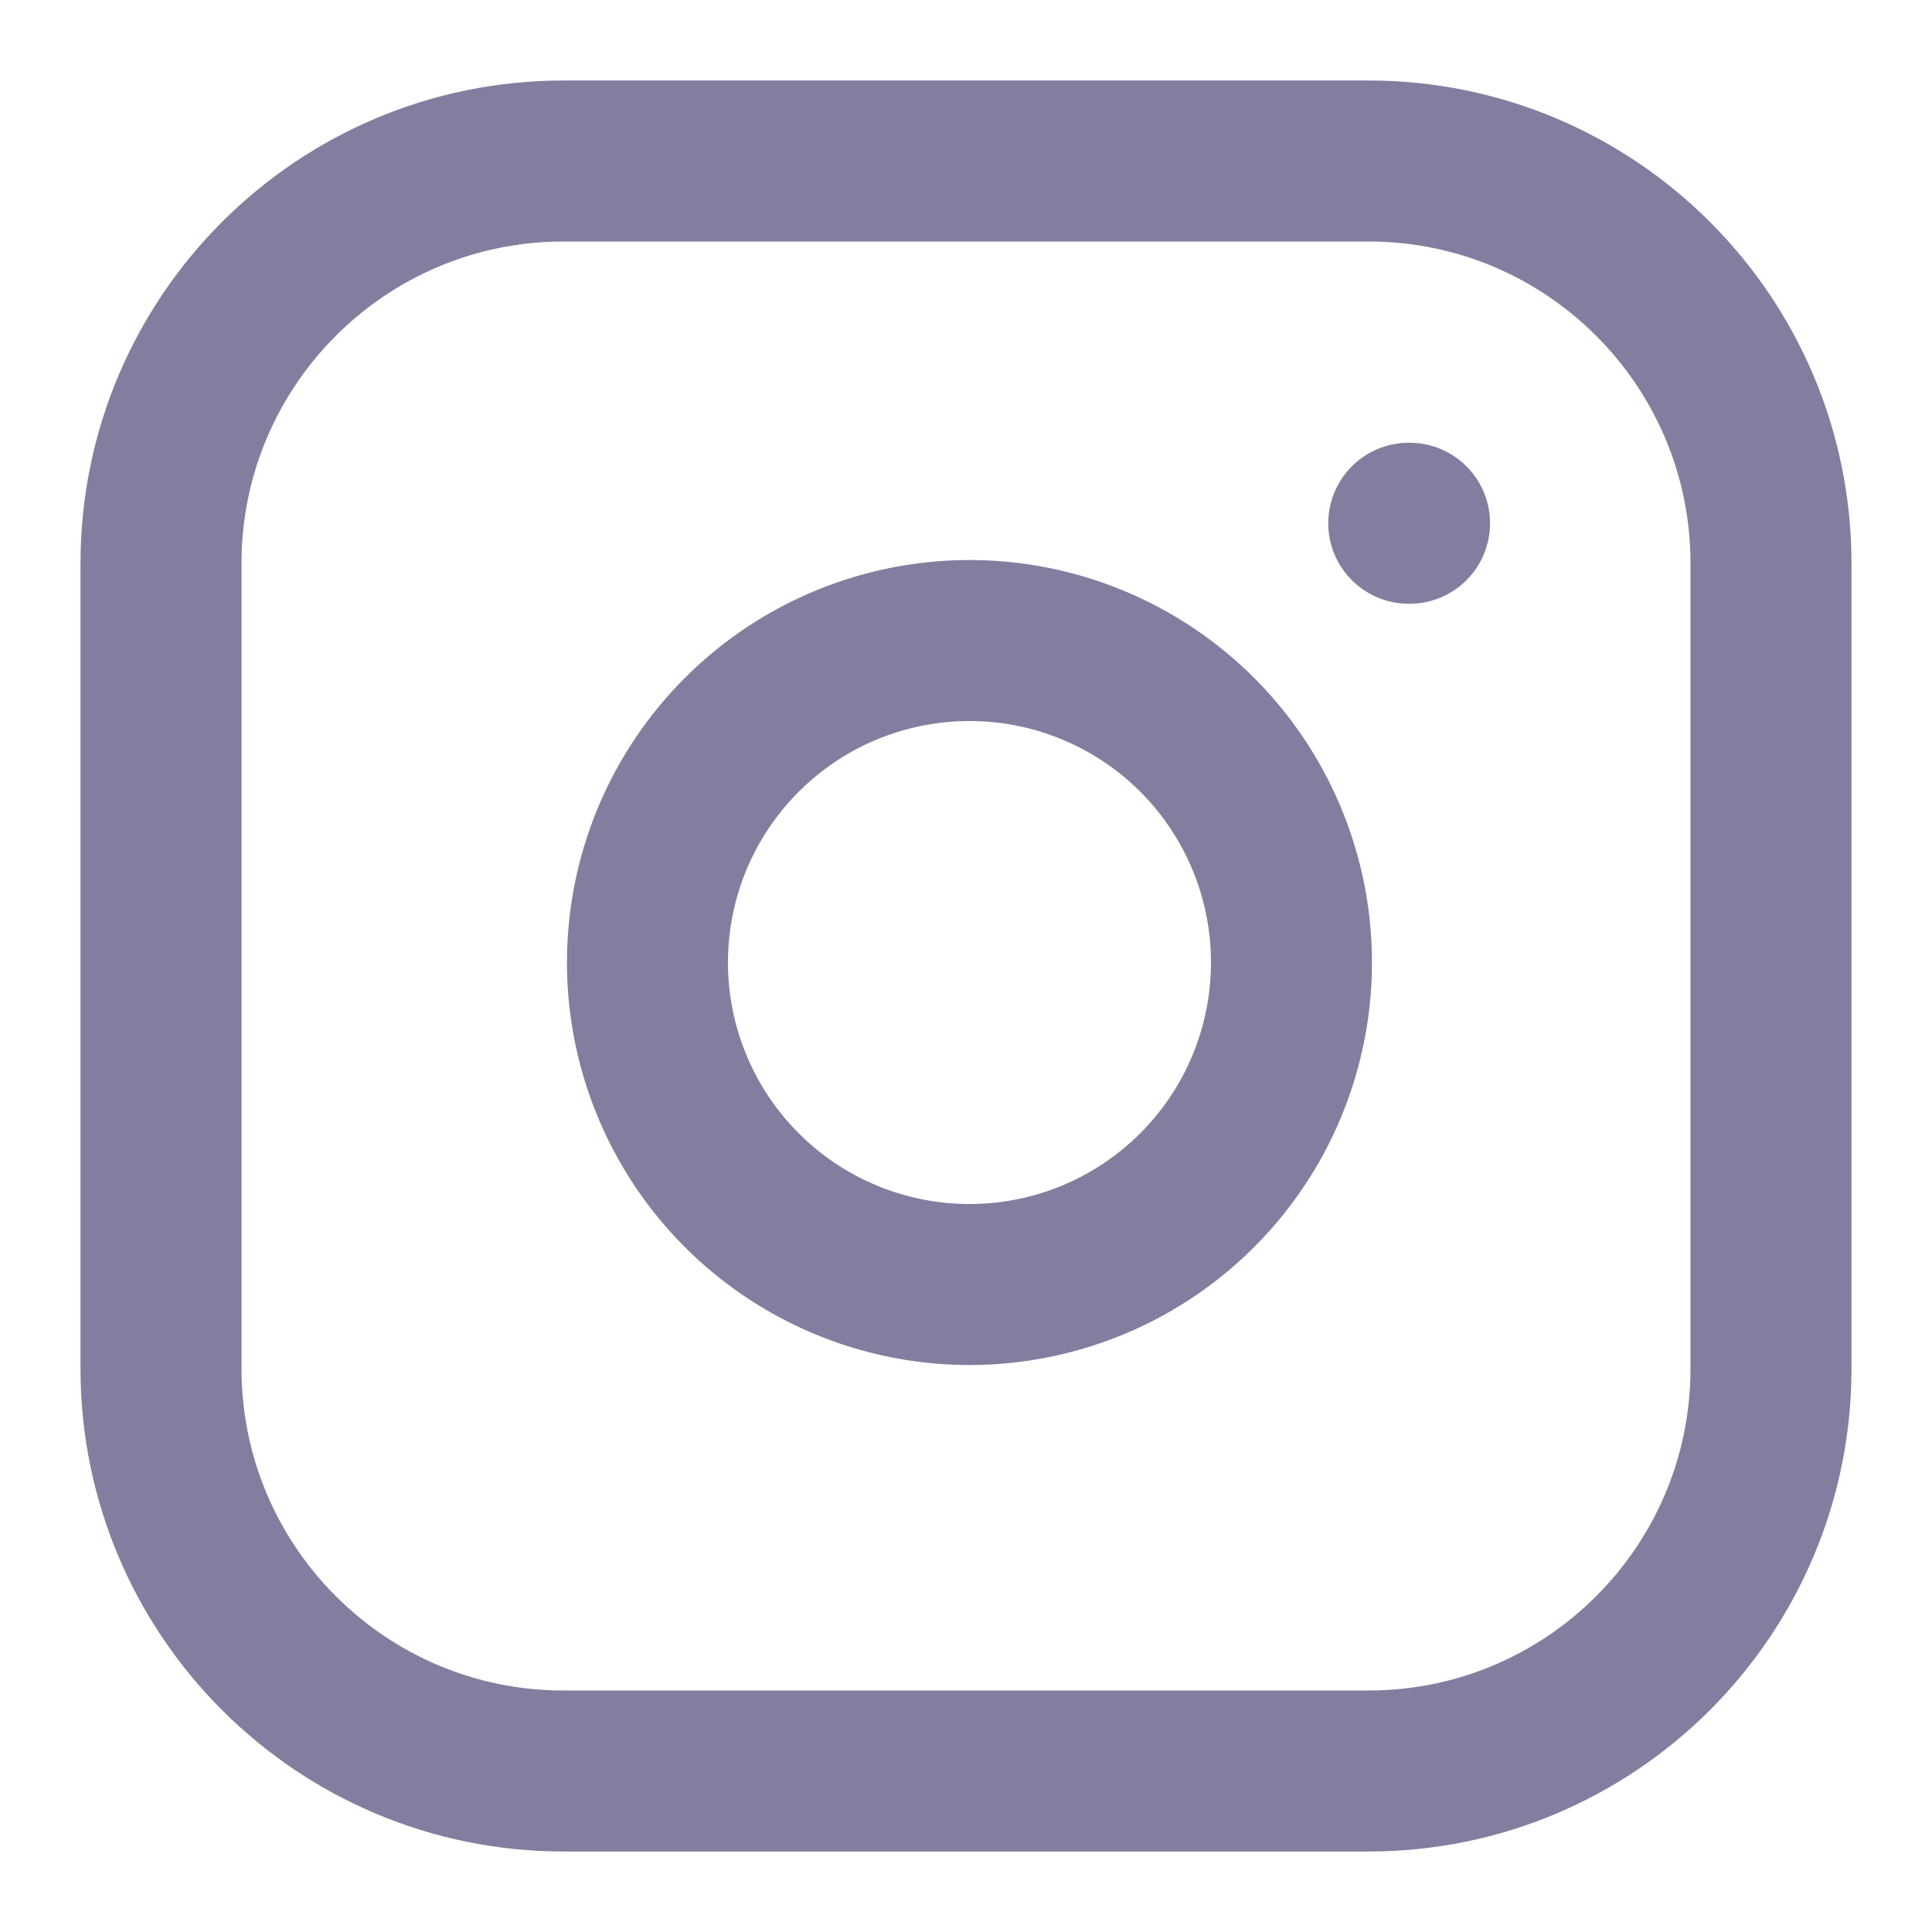
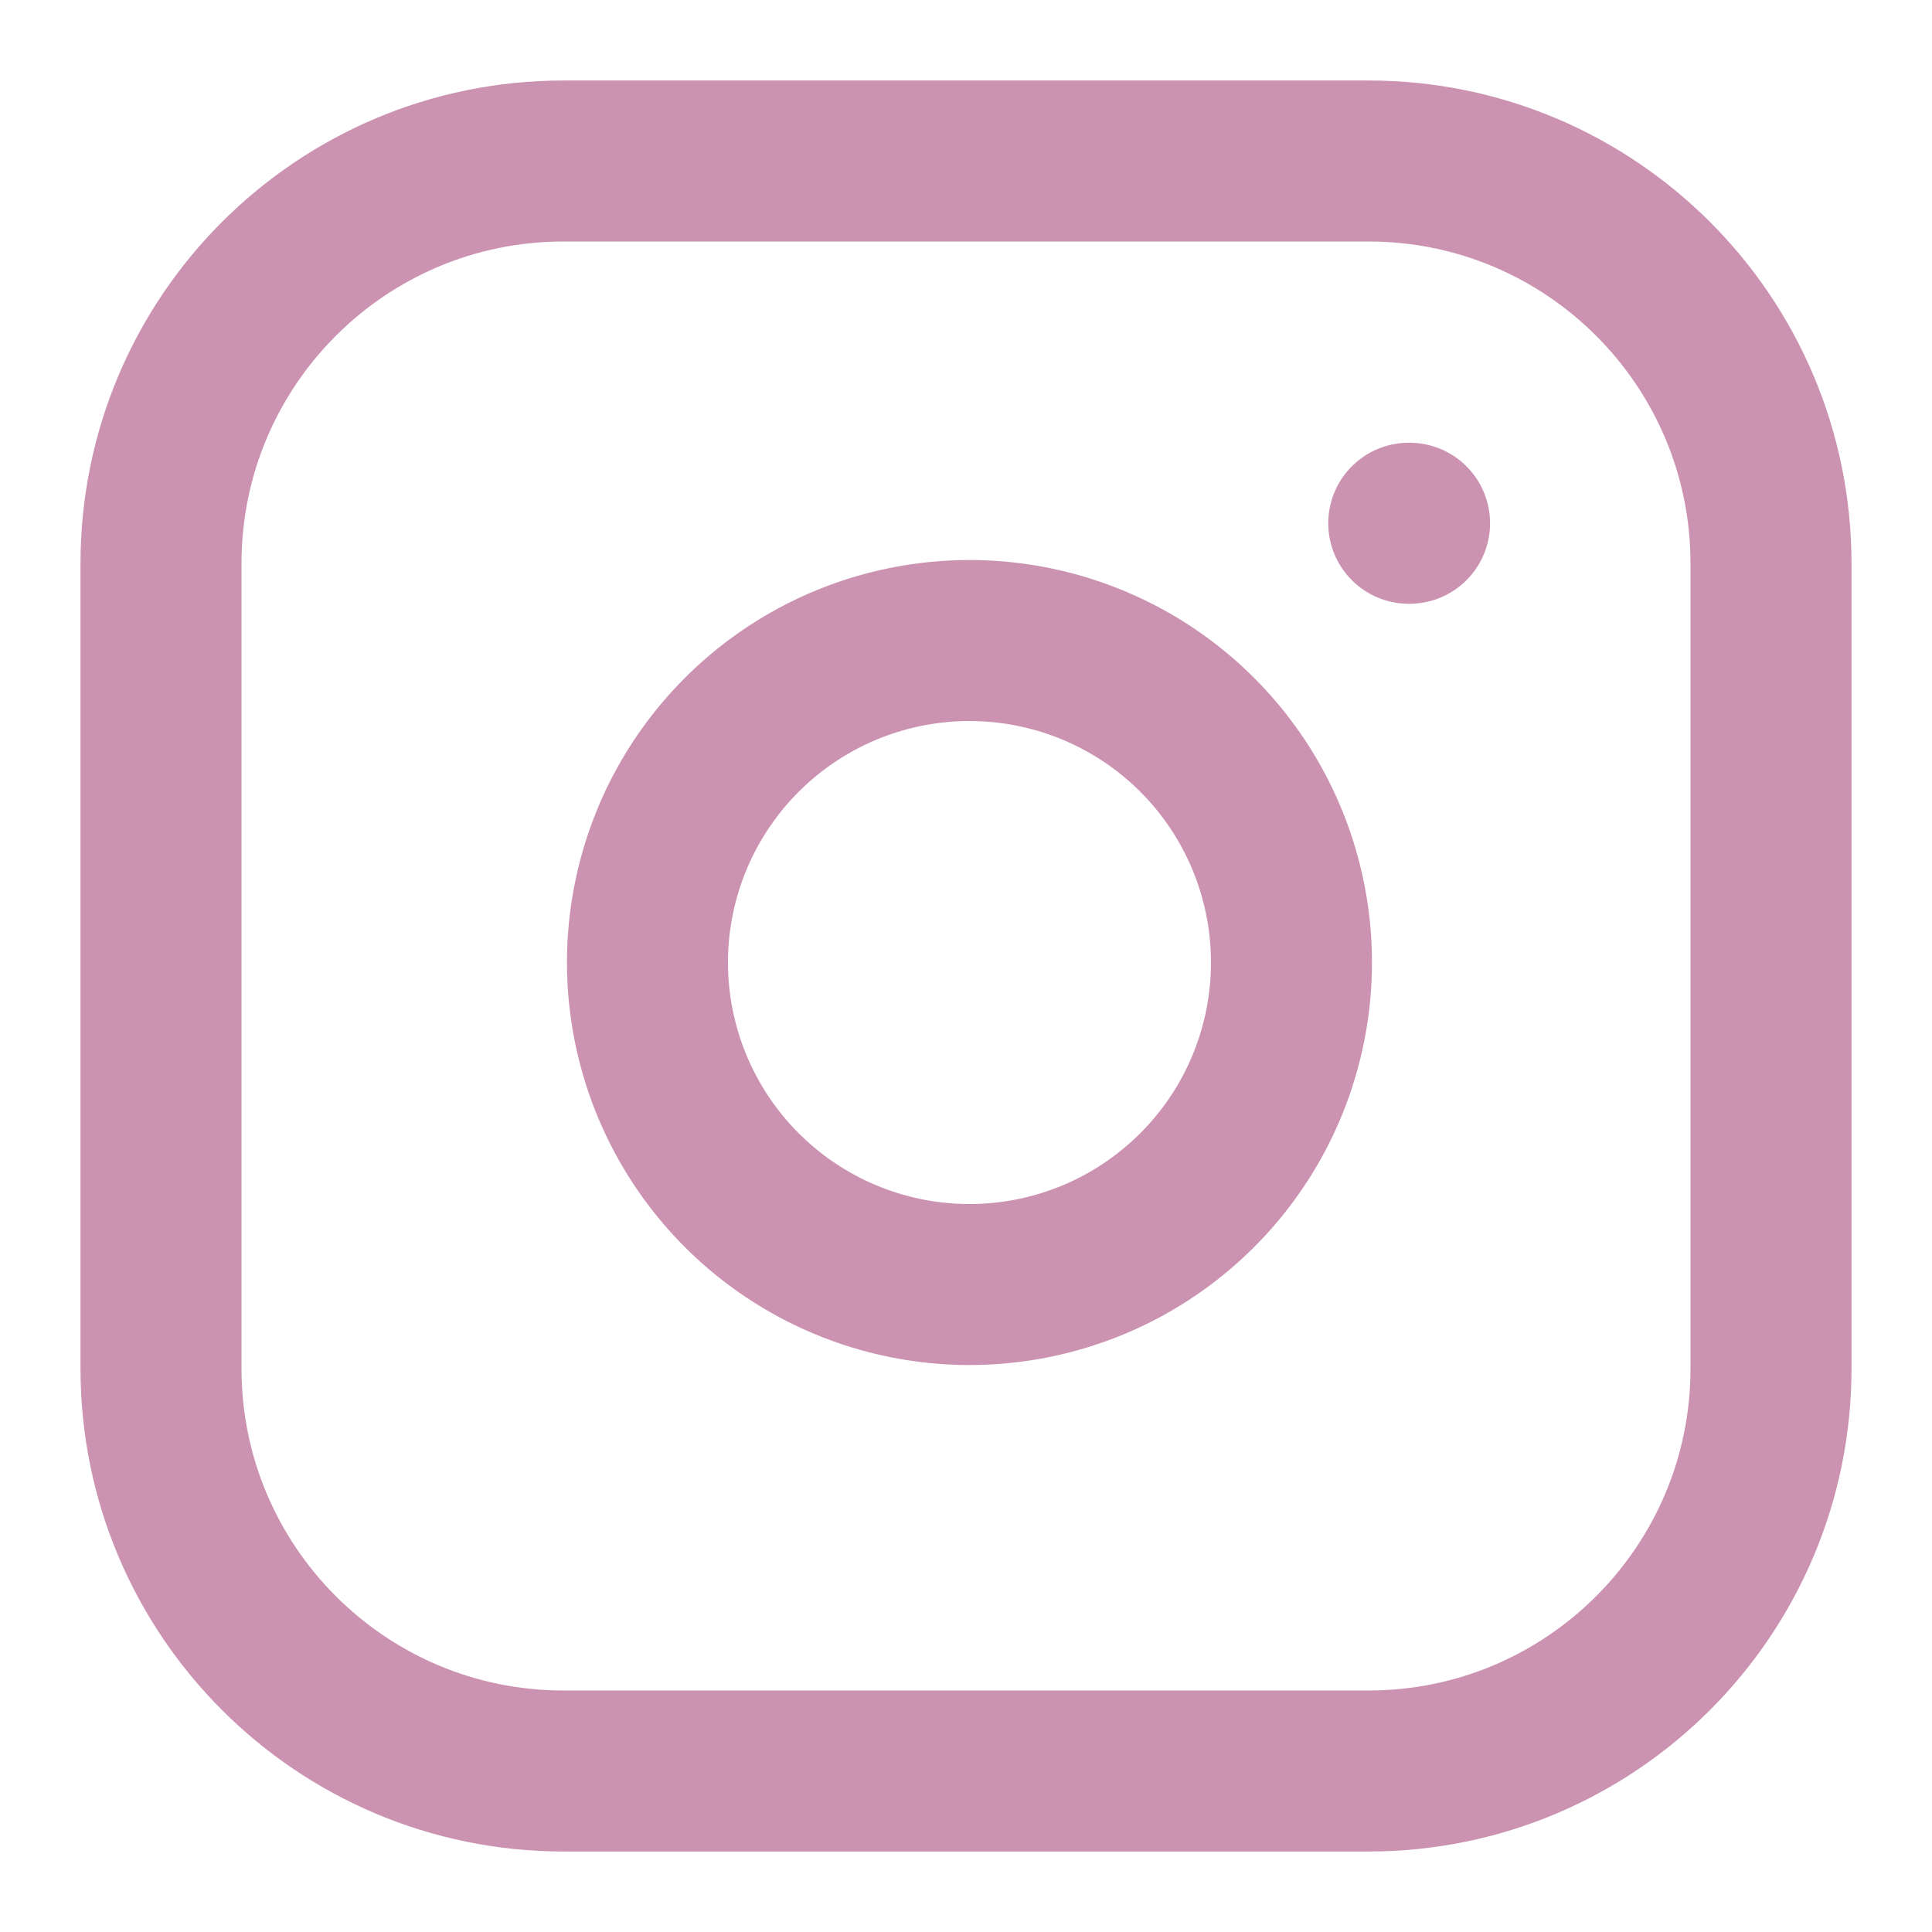
<svg xmlns="http://www.w3.org/2000/svg" width="24" height="24" viewBox="0 0 24 24" fill="none">
-   <path d="M17 2H7C4.239 2 2 4.239 2 7V17C2 19.761 4.239 22 7 22H17C19.761 22 22 19.761 22 17V7C22 4.239 19.761 2 17 2Z" stroke="#837E9F" stroke-width="2" stroke-linecap="round" stroke-linejoin="round" />
-   <path d="M16 11.37C16.123 12.202 15.981 13.052 15.594 13.799C15.206 14.546 14.593 15.151 13.842 15.53C13.09 15.908 12.238 16.04 11.408 15.906C10.577 15.772 9.81 15.38 9.215 14.785C8.62 14.19 8.228 13.423 8.094 12.592C7.96 11.761 8.092 10.91 8.47 10.158C8.849 9.407 9.454 8.794 10.201 8.406C10.948 8.019 11.798 7.877 12.63 8C13.479 8.126 14.265 8.521 14.872 9.128C15.479 9.735 15.874 10.521 16 11.37Z" stroke="#837E9F" stroke-width="2" stroke-linecap="round" stroke-linejoin="round" />
-   <path d="M17.5 6.5H17.51" stroke="#837E9F" stroke-width="2" stroke-linecap="round" stroke-linejoin="round" />
+   <path d="M17 2H7C4.239 2 2 4.239 2 7V17C2 19.761 4.239 22 7 22H17C19.761 22 22 19.761 22 17V7C22 4.239 19.761 2 17 2Z" stroke="#CB92B1" stroke-width="2" stroke-linecap="round" stroke-linejoin="round" />
+   <path d="M16 11.37C16.123 12.202 15.981 13.052 15.594 13.799C15.206 14.546 14.593 15.151 13.842 15.53C13.09 15.908 12.238 16.04 11.408 15.906C10.577 15.772 9.81 15.38 9.215 14.785C8.62 14.19 8.228 13.423 8.094 12.592C7.96 11.761 8.092 10.91 8.47 10.158C8.849 9.407 9.454 8.794 10.201 8.406C10.948 8.019 11.798 7.877 12.63 8C13.479 8.126 14.265 8.521 14.872 9.128C15.479 9.735 15.874 10.521 16 11.37Z" stroke="#CB92B1" stroke-width="2" stroke-linecap="round" stroke-linejoin="round" />
+   <path d="M17.5 6.5H17.51" stroke="#CB92B1" stroke-width="2" stroke-linecap="round" stroke-linejoin="round" />
</svg>
